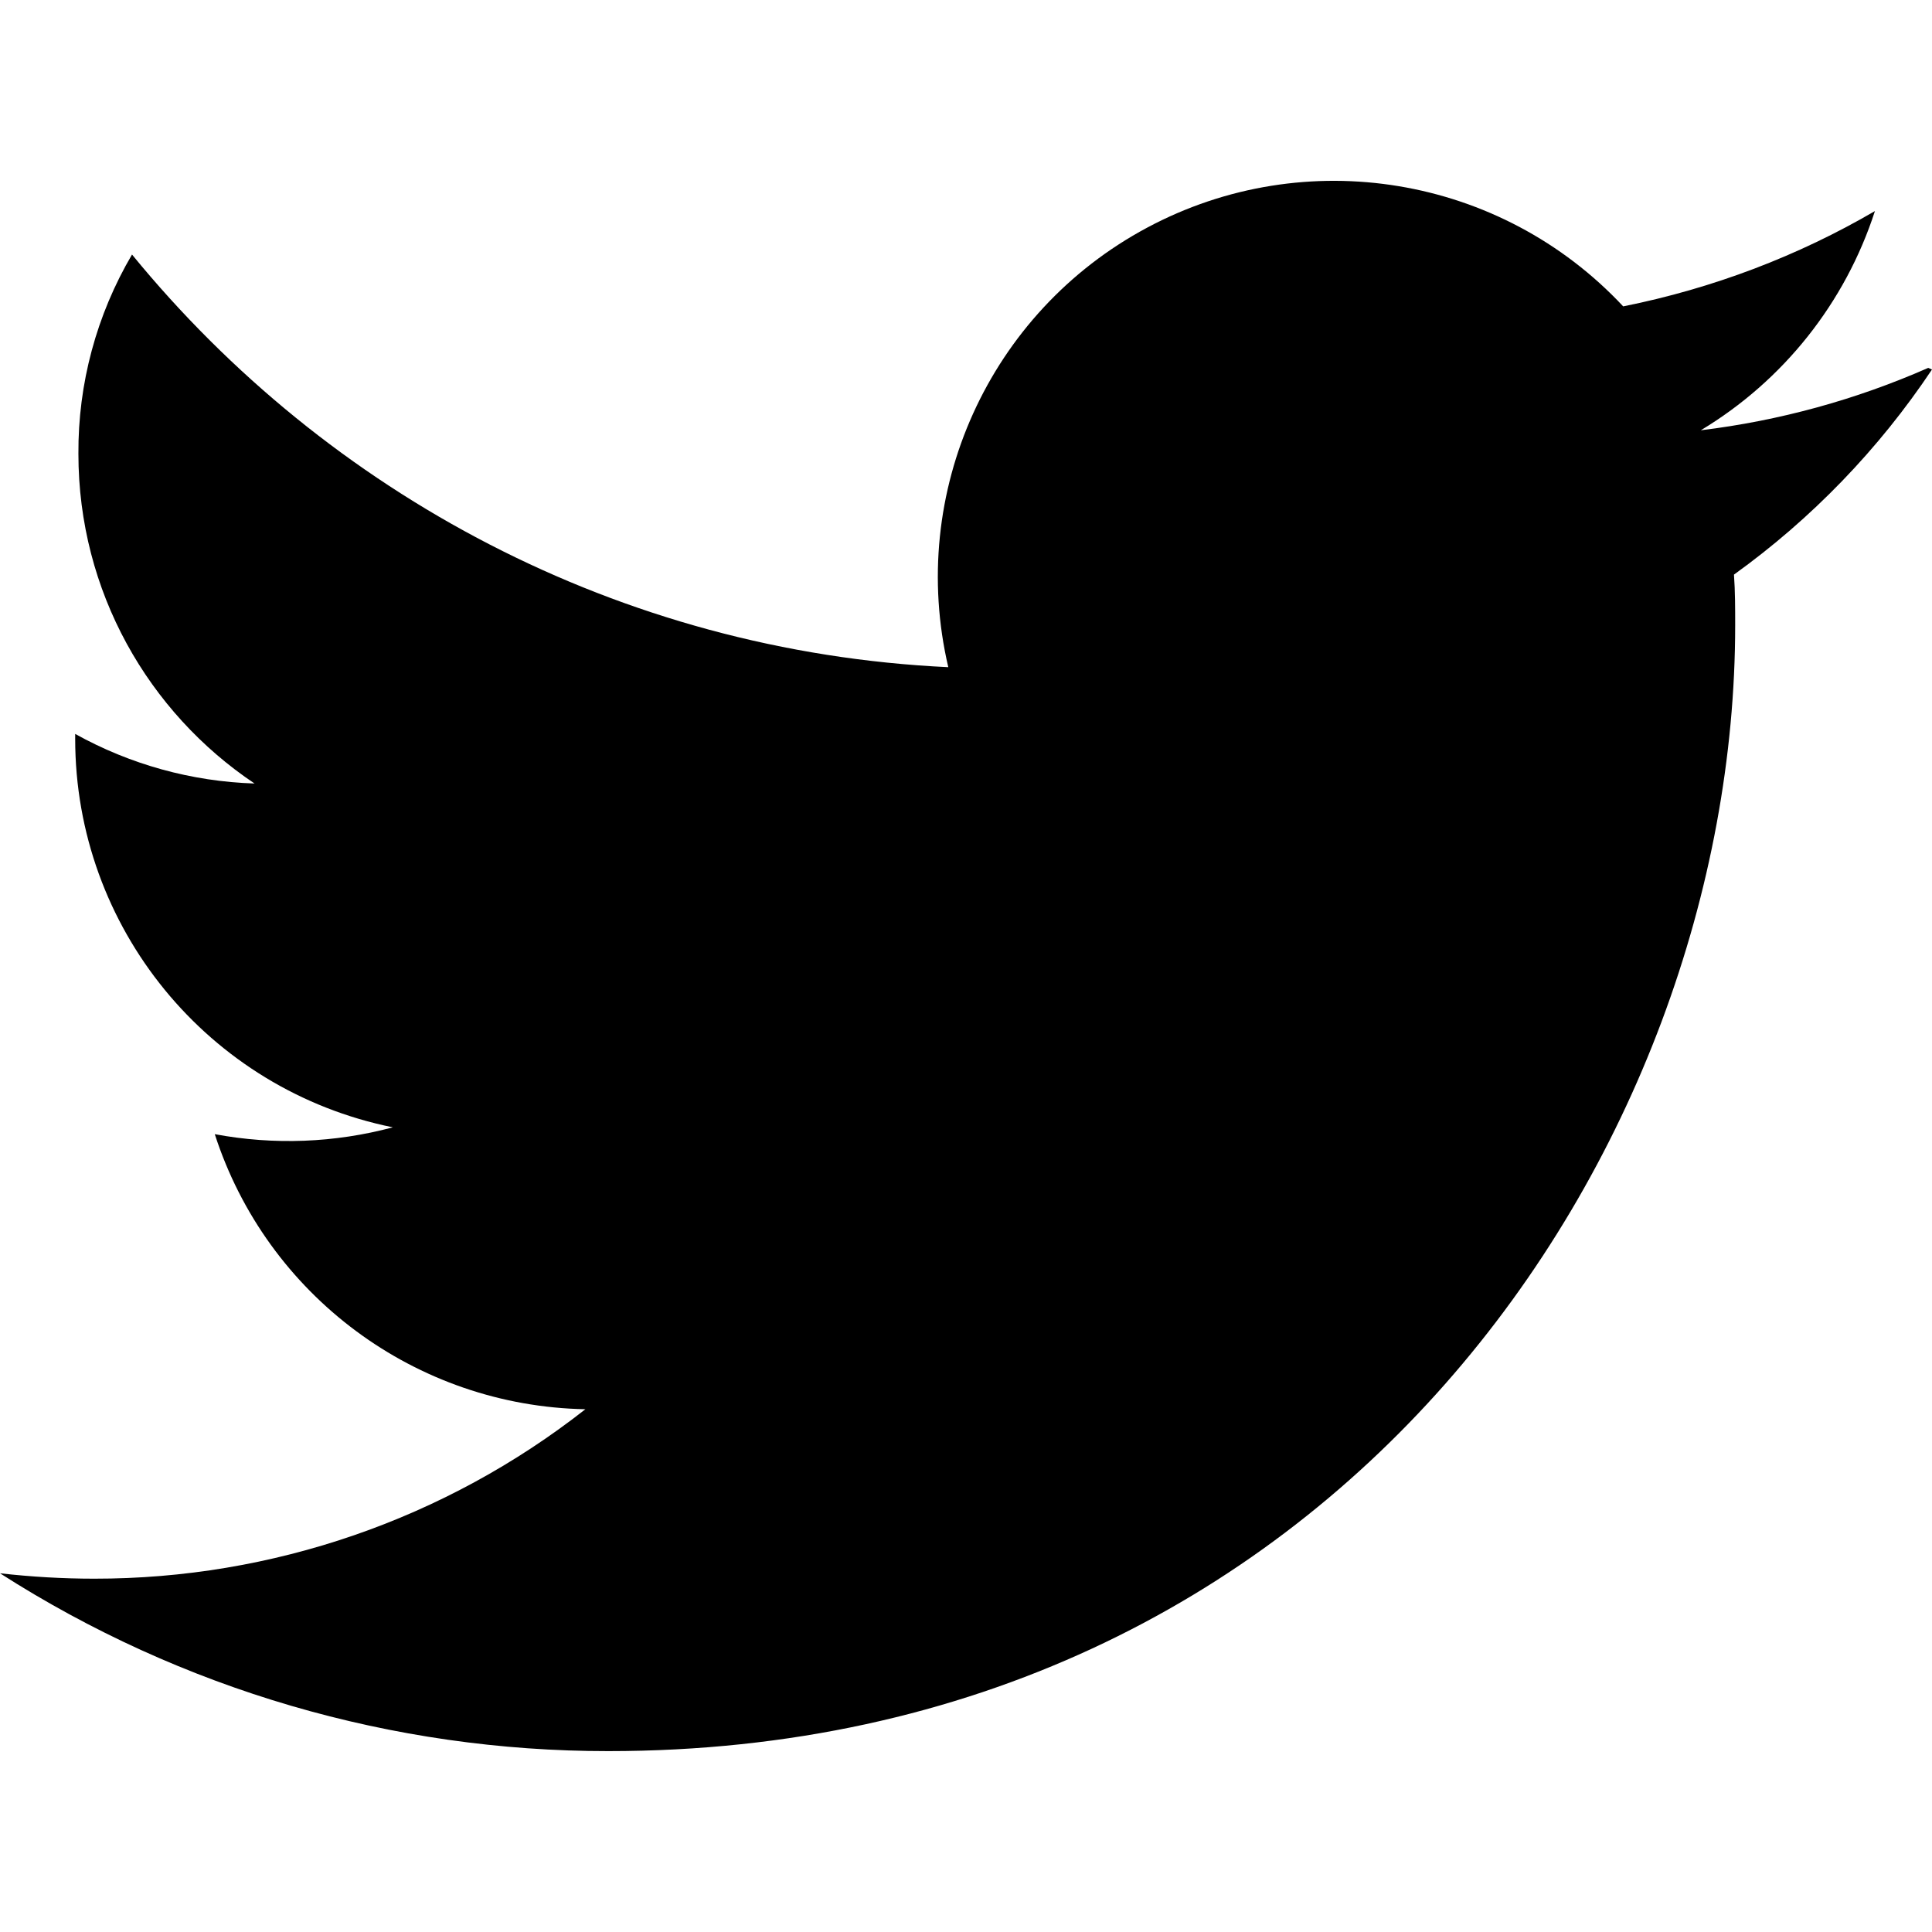
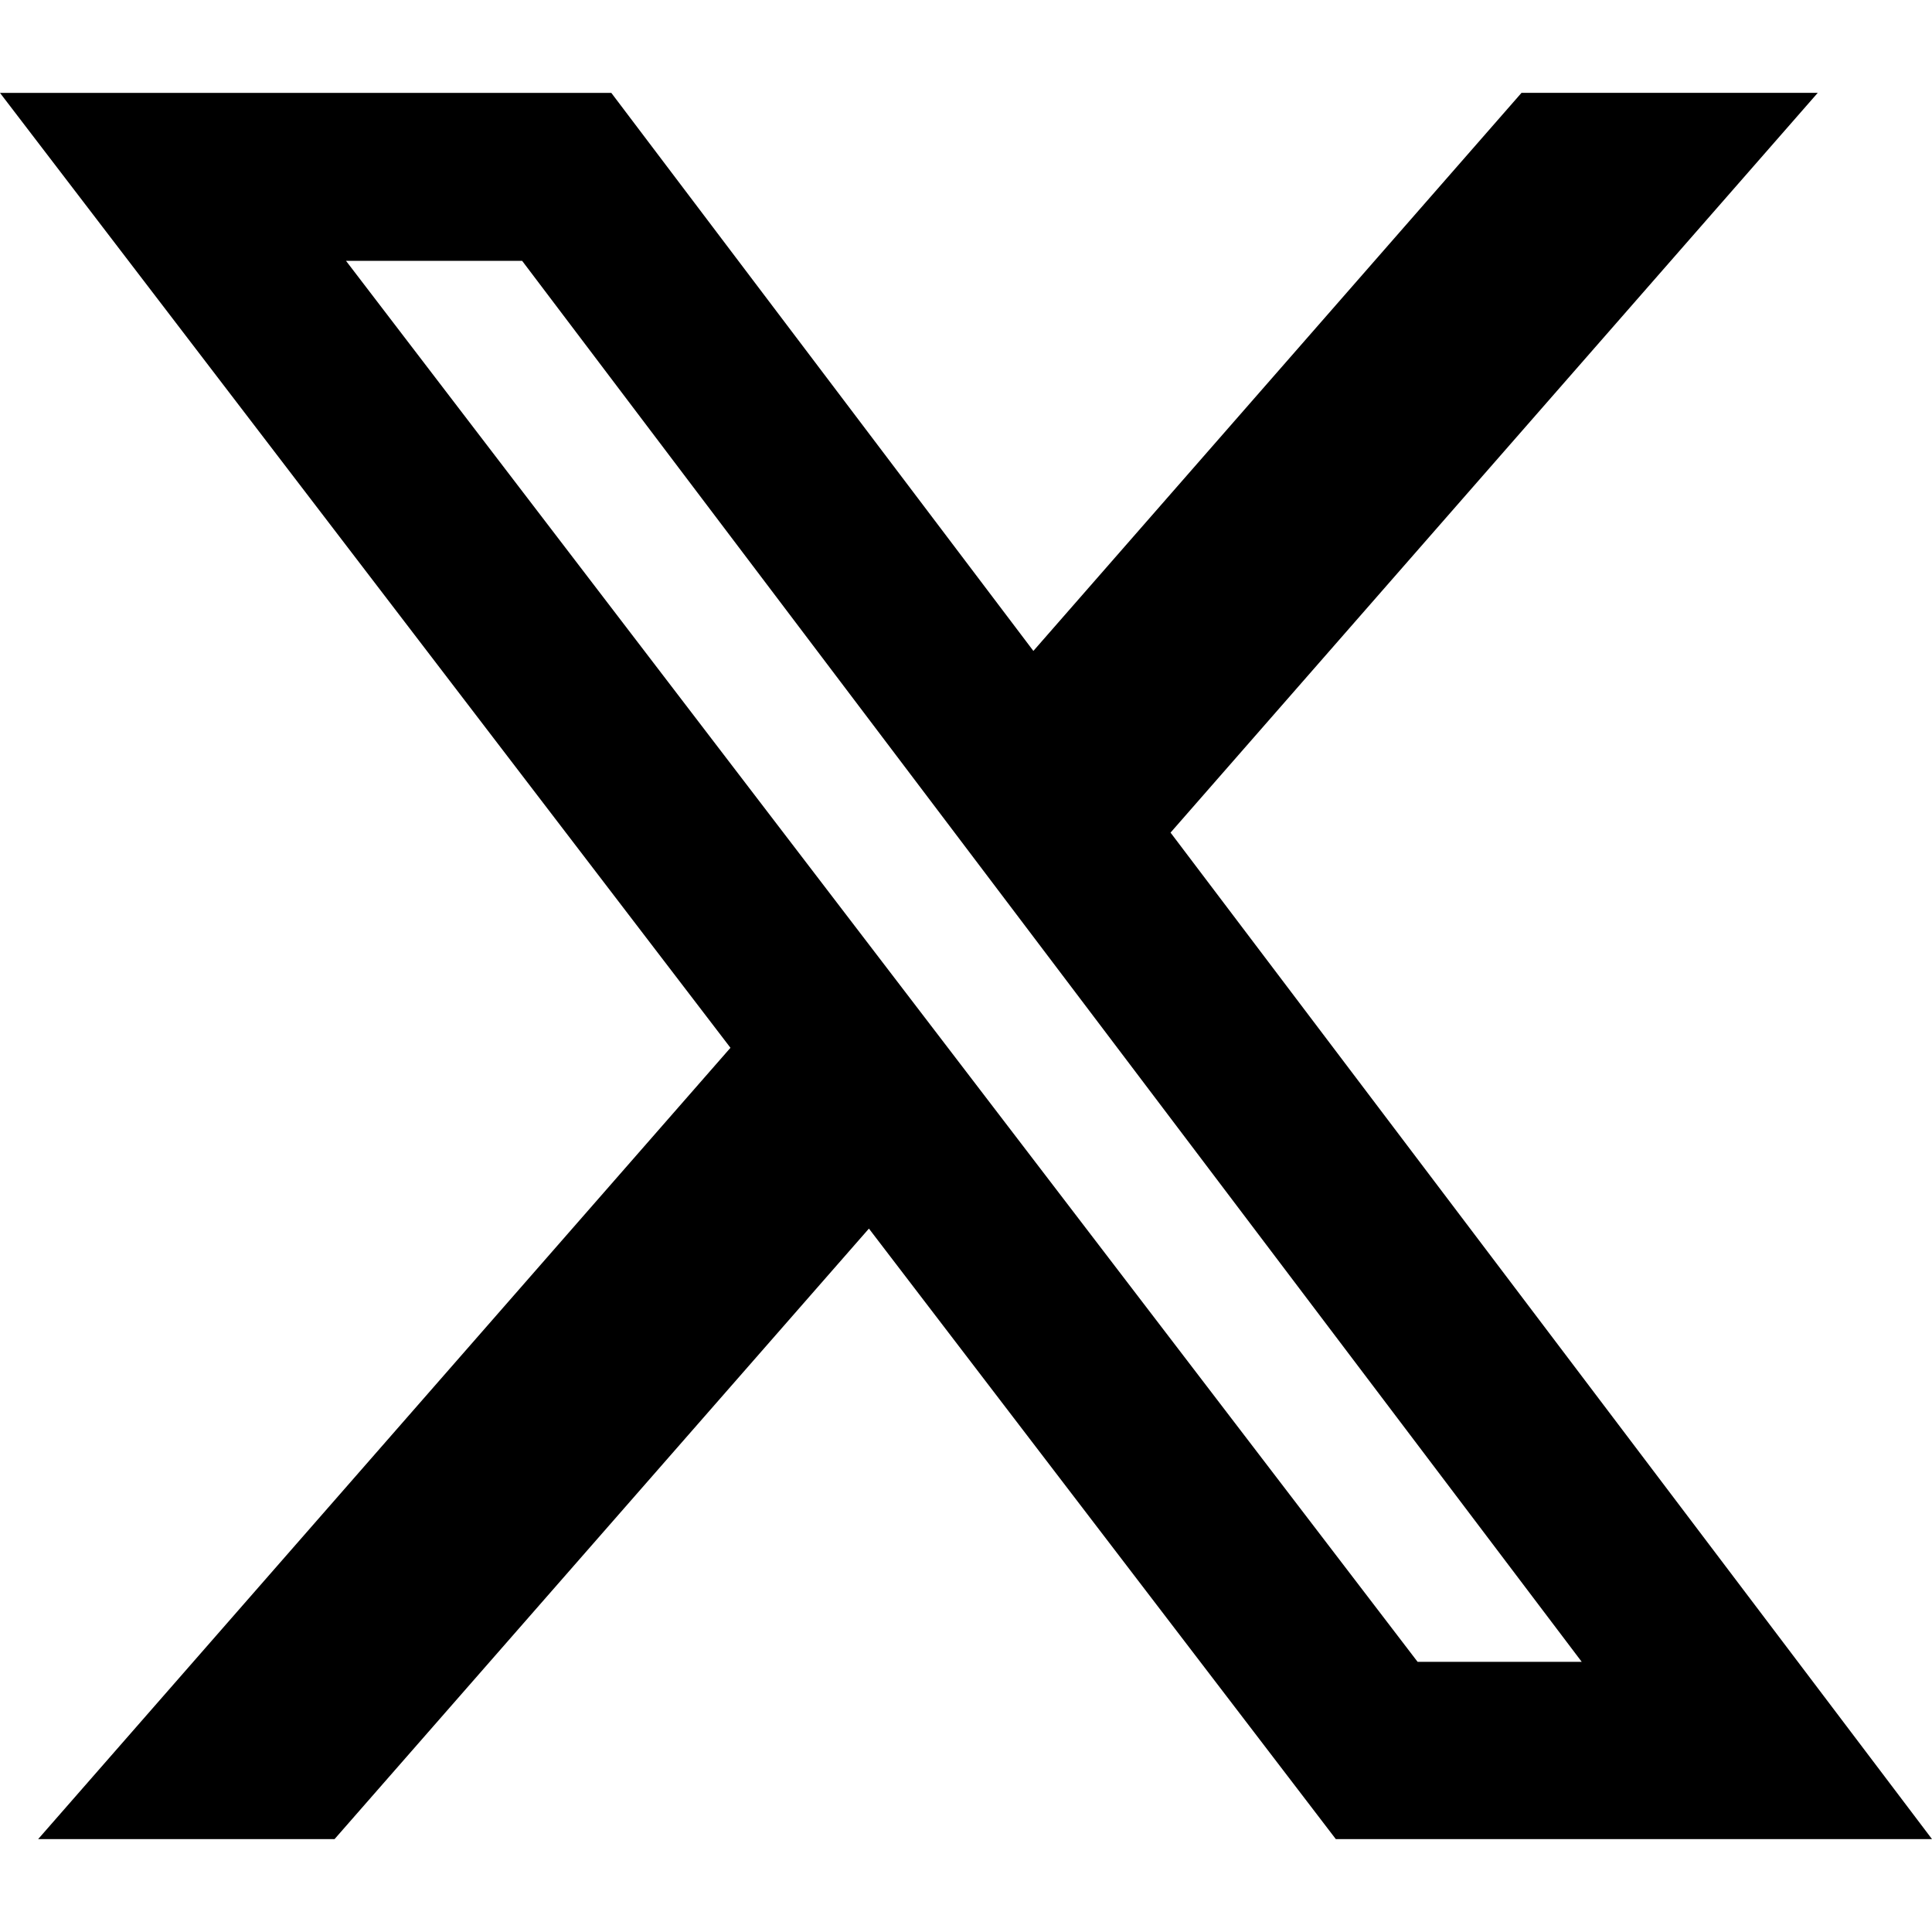
<svg xmlns="http://www.w3.org/2000/svg" role="img" viewBox="0 0 24 24">
-   <path d="M23.953 4.57a10 10 0 01-2.825.775 4.958 4.958 0 002.163-2.723c-.951.555-2.005.959-3.127 1.184a4.92 4.92 0 00-8.384 4.482C7.69 8.095 4.067 6.13 1.64 3.162a4.822 4.822 0 00-.666 2.475c0 1.71.87 3.213 2.188 4.096a4.904 4.904 0 01-2.228-.616v.06a4.923 4.923 0 003.946 4.827 4.996 4.996 0 01-2.212.085 4.936 4.936 0 004.604 3.417 9.867 9.867 0 01-6.102 2.105c-.39 0-.779-.023-1.17-.067a13.995 13.995 0 007.557 2.209c9.053 0 13.998-7.496 13.998-13.985 0-.21 0-.42-.015-.63A9.935 9.935 0 0024 4.59z" />
+   <path d="M18.901 1.153h3.68l-8.04 9.19L24 22.846h-7.406l-5.8-7.584-6.638 7.584H.474l8.6-9.83L0 1.154h7.594l5.243 6.932L18.901 1.153ZM17.61 20.644h2.039L6.486 3.24H4.298L17.61 20.644Z" />
</svg>
